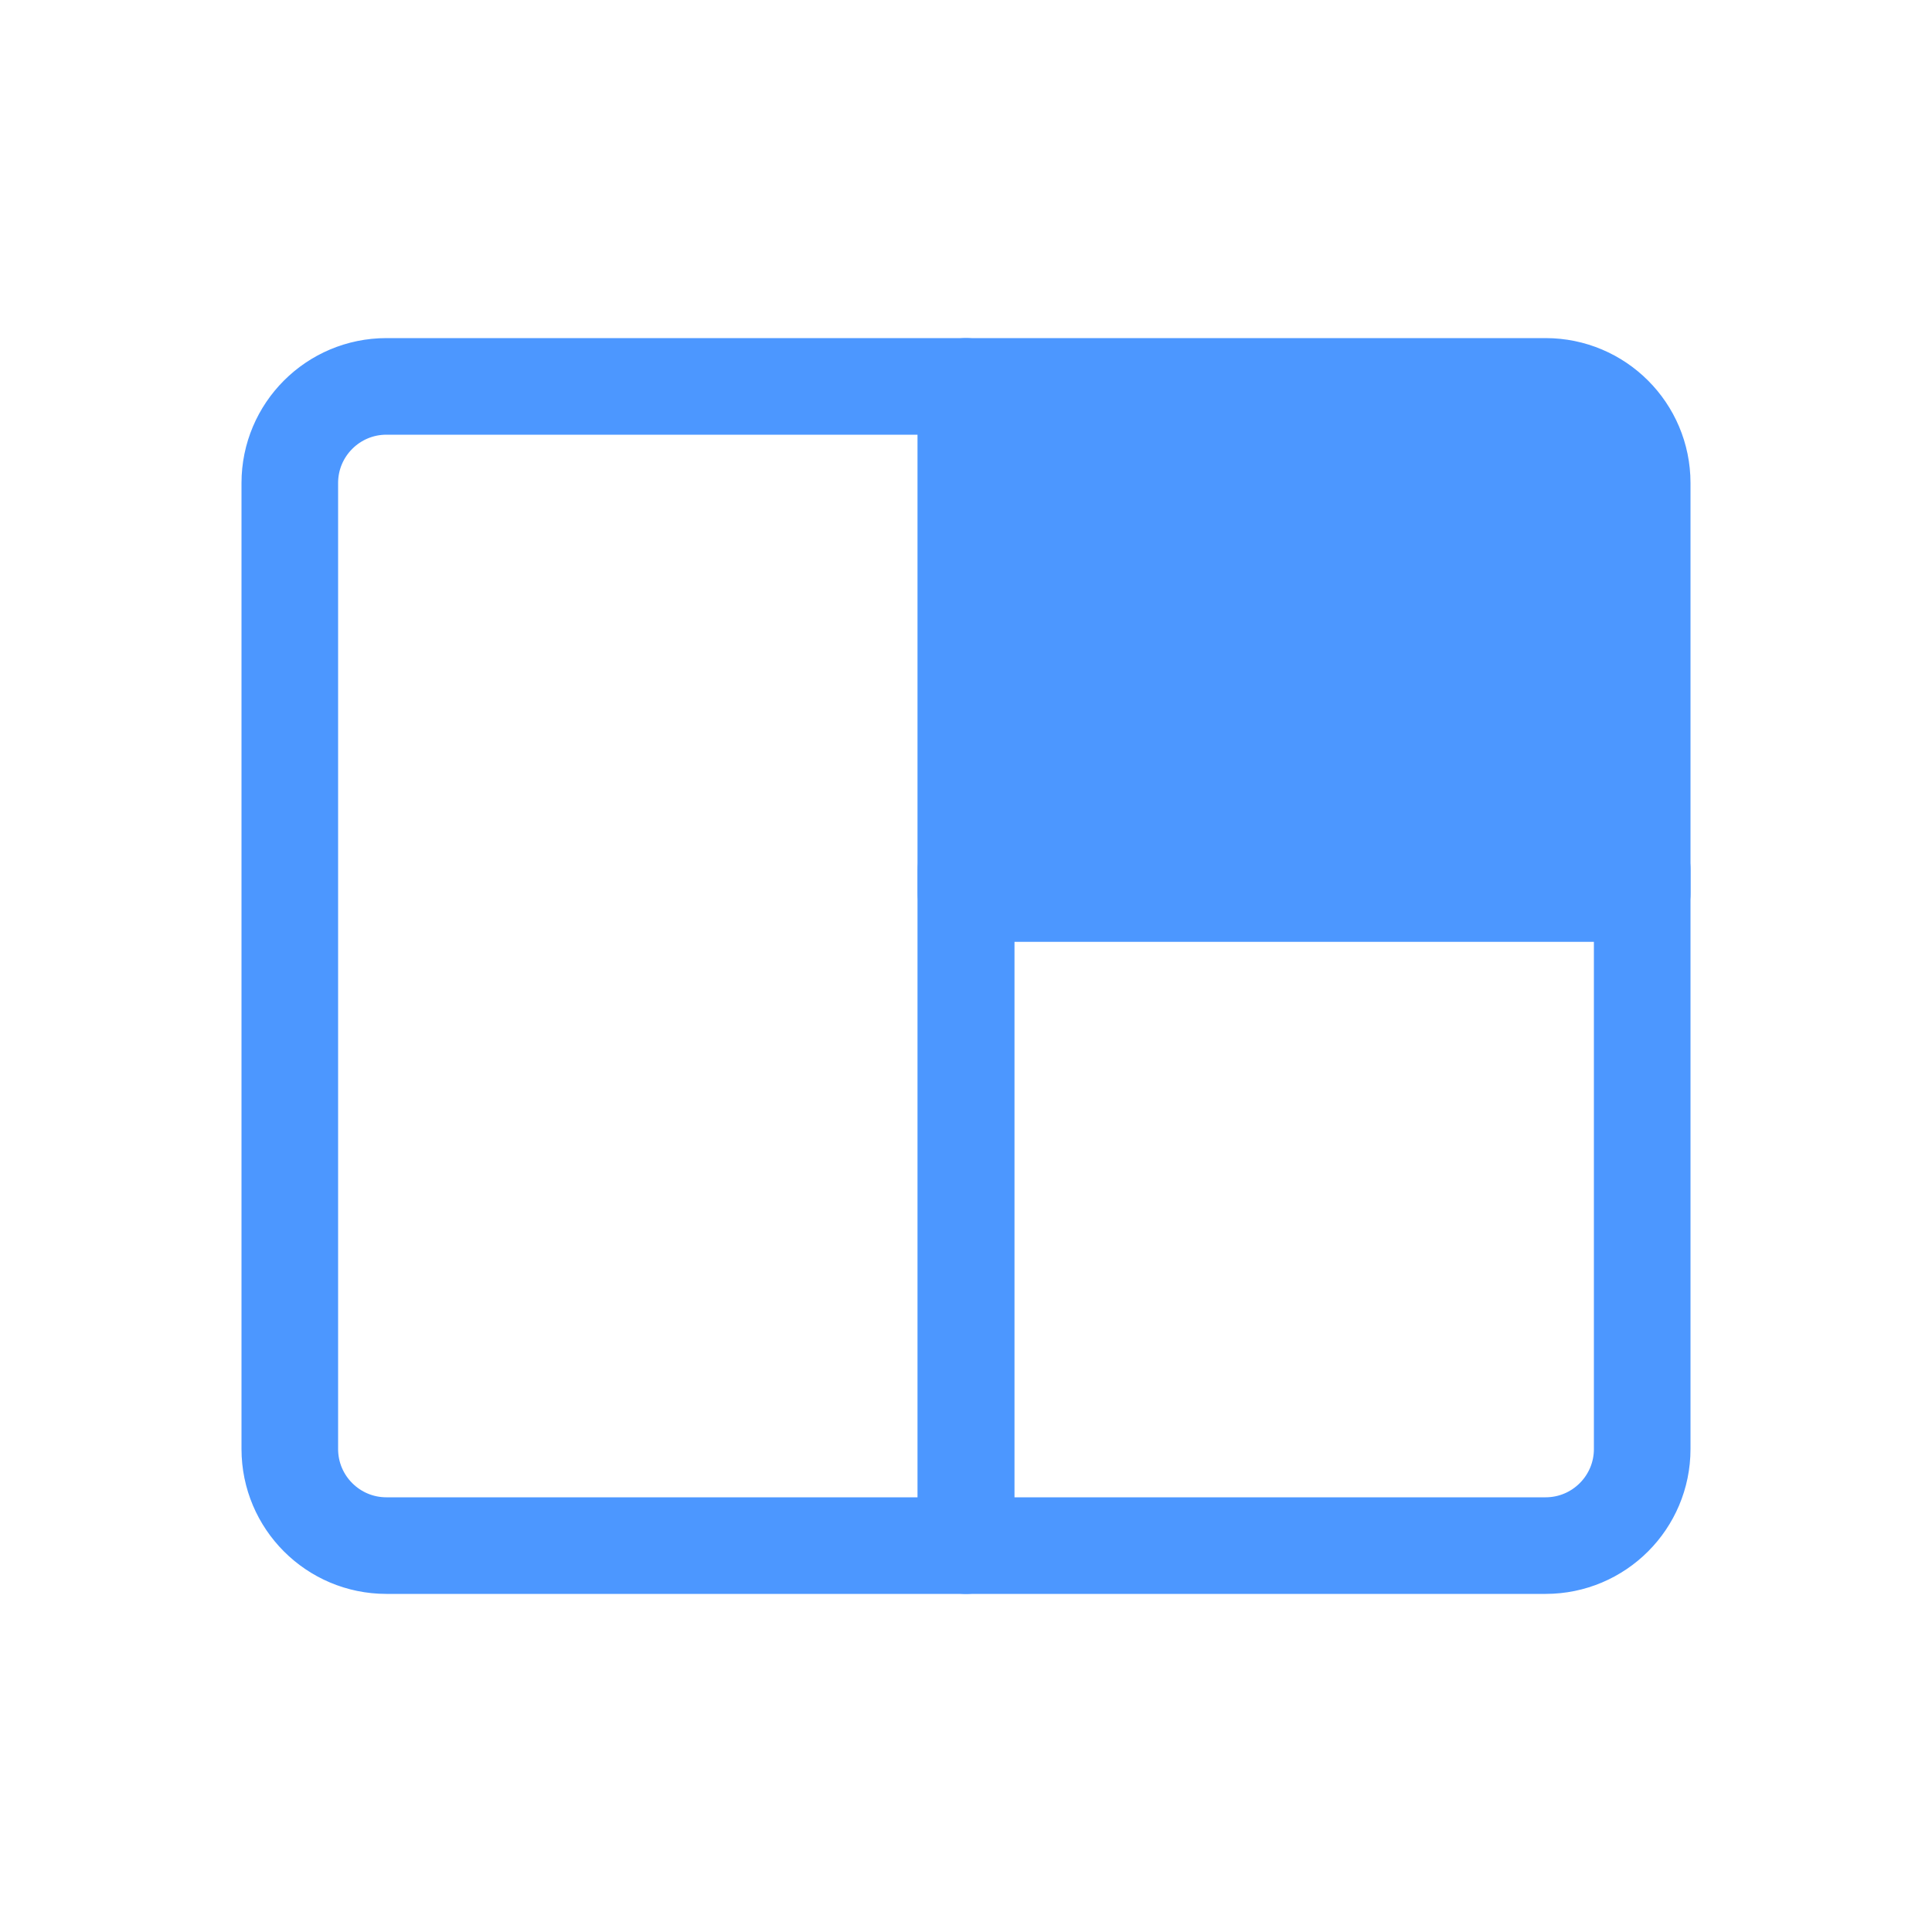
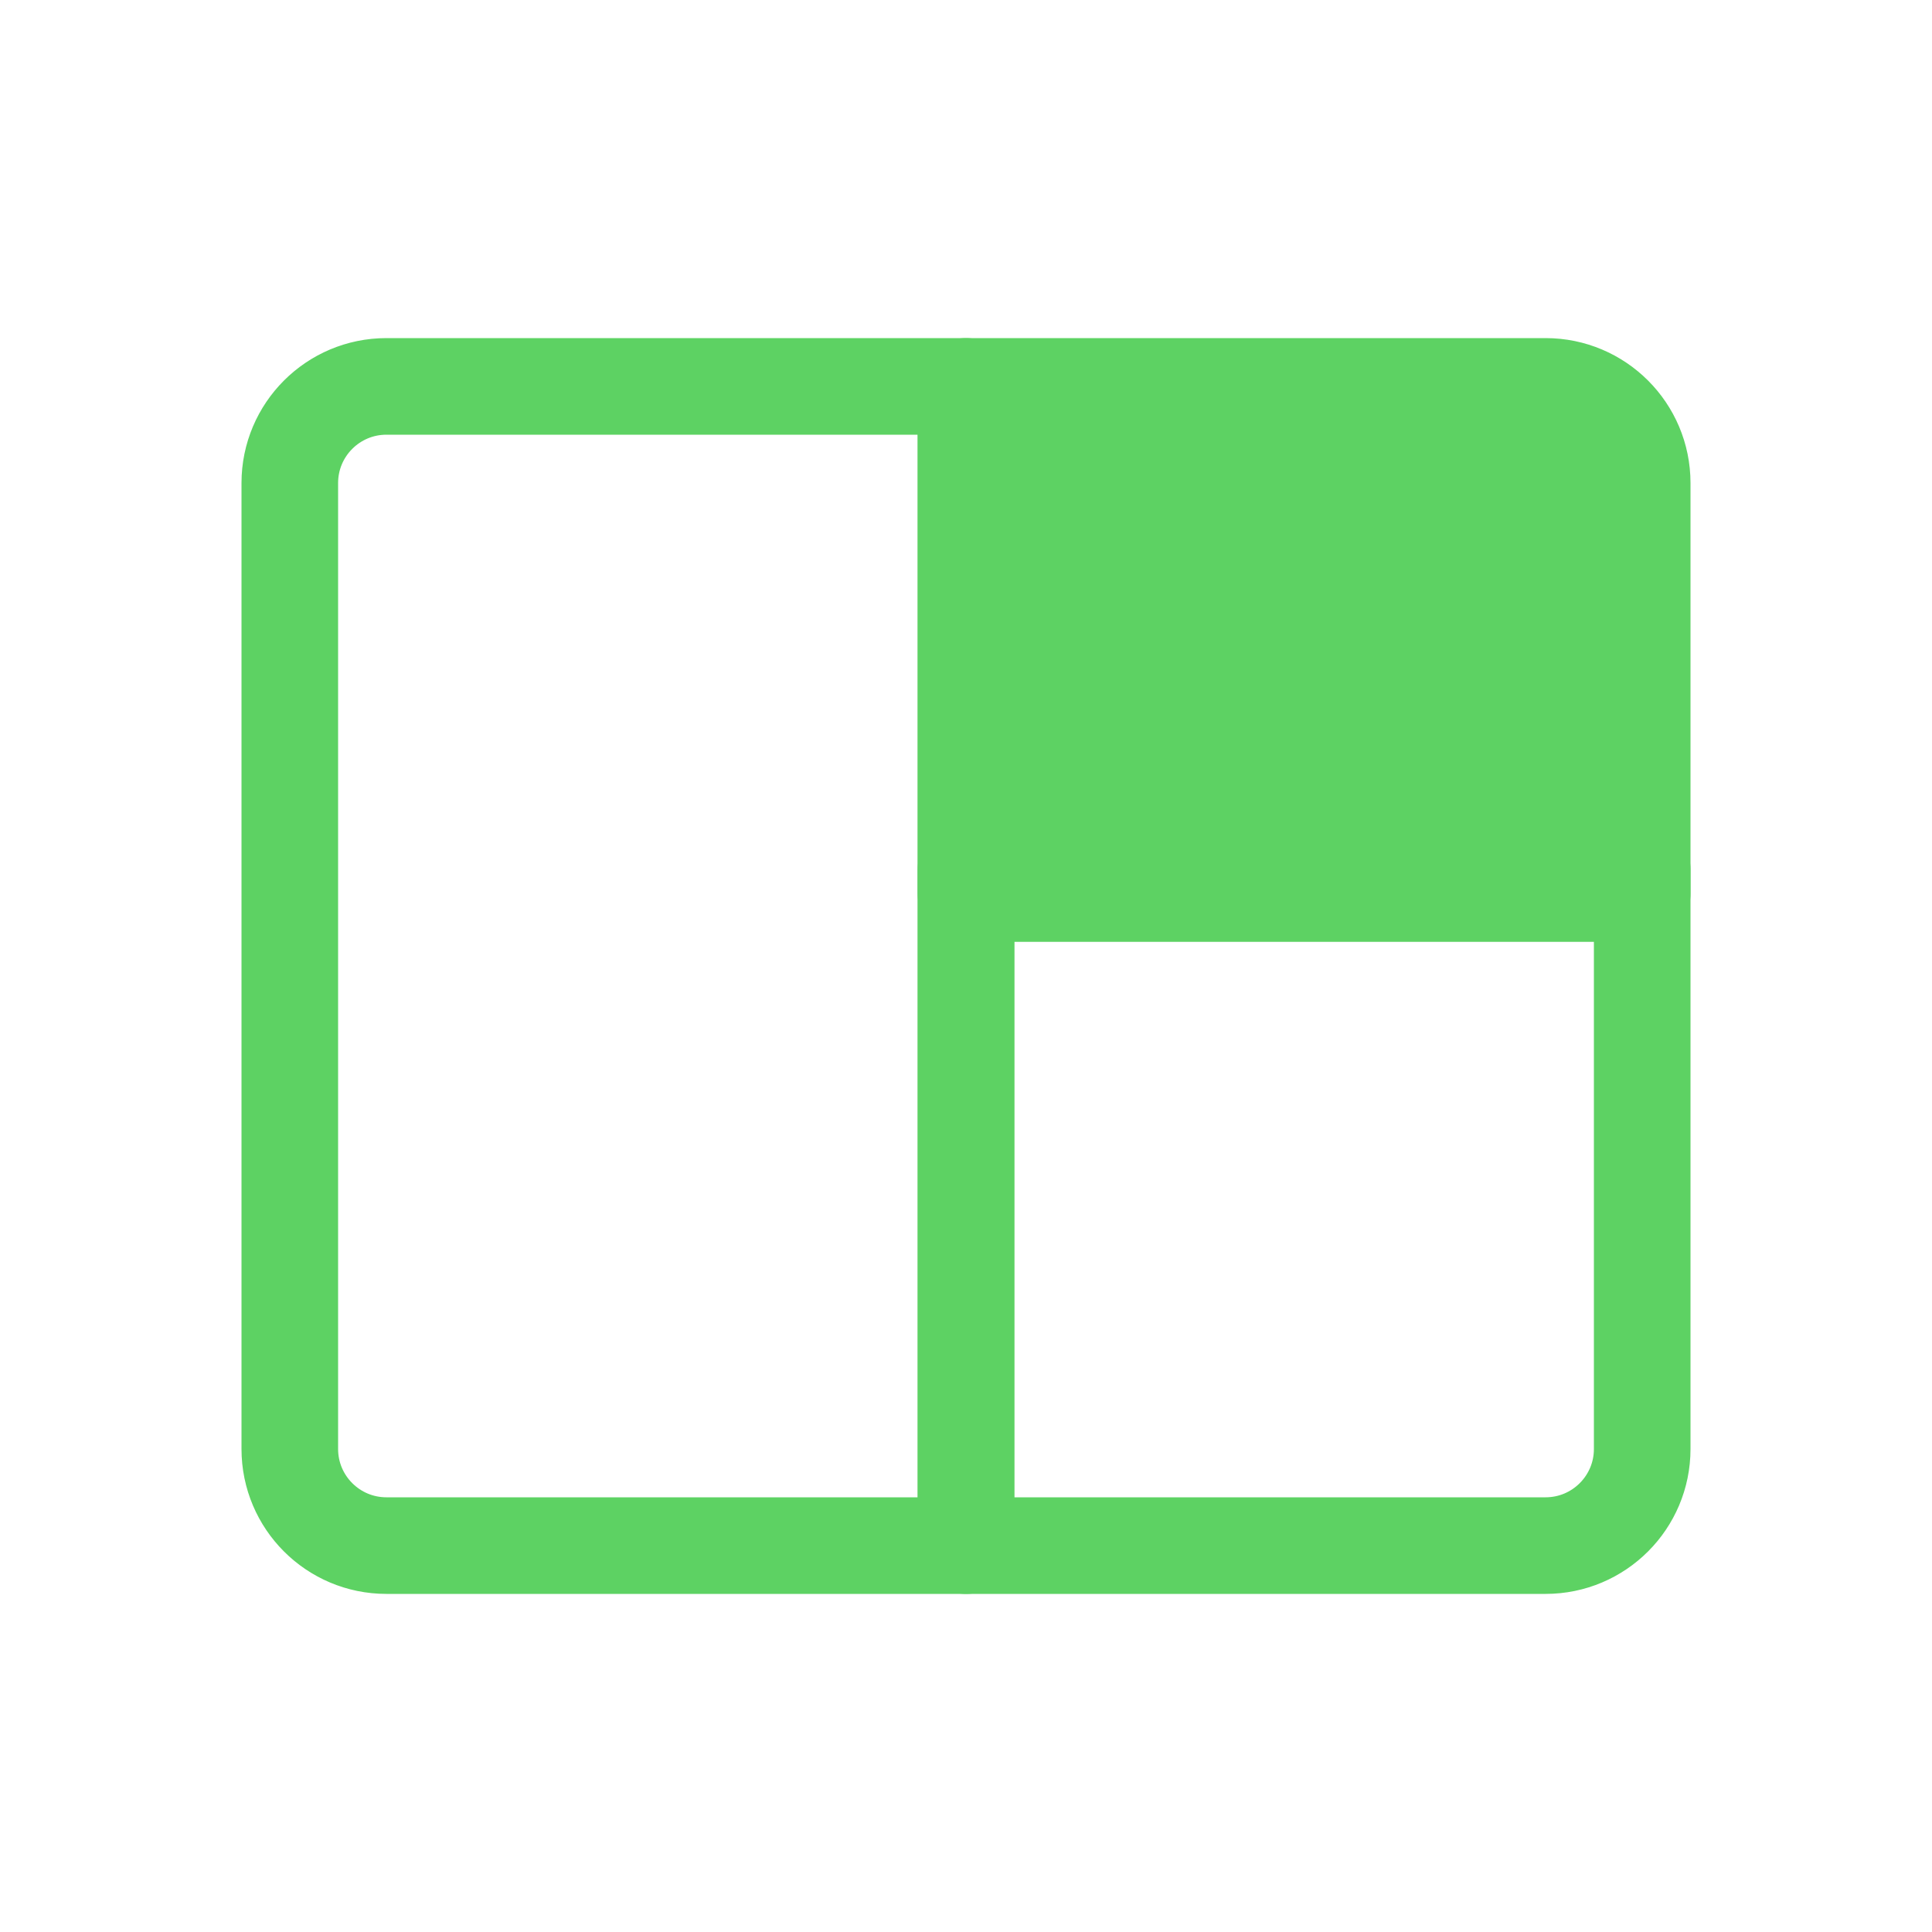
<svg xmlns="http://www.w3.org/2000/svg" width="20px" height="20px" viewBox="0 0 20 20" version="1.1">
  <defs />
  <g id="Page-1" stroke="none" stroke-width="1" fill="none" fill-rule="evenodd" stroke-linecap="round" stroke-linejoin="round">
-     <g id="Large-Stage-(active)" stroke="#4C97FF">
+     <g id="Large-Stage-(active)" stroke="#5DD263">
      <g id="large-stage-(inactive)" transform="translate(3, 4)">
        <path d="M1,0 L7,0 L7,12 L1,12 L1,12 C0.448,12 6.76353751e-17,11.552 0,11 L0,1 L0,1 C-6.76353751e-17,0.448 0.448,1.01453063e-16 1,0 Z" id="Rectangle" />
-         <path d="M7,0 L13,0 L13,0 C13.552,-1.01453063e-16 14,0.448 14,1 L14,5.25 L7,5.25 L7,0 Z" id="Rectangle" fill="#4C97FF" />
+         <path d="M7,0 L13,0 L13,0 C13.552,-1.01453063e-16 14,0.448 14,1 L14,5.25 L7,5.25 L7,0 Z" id="Rectangle" fill="#5DD263" />
        <path d="M7,5 L14,5 L14,11 L14,11 C14,11.552 13.552,12 13,12 L7,12 L7,5 Z" id="Rectangle-Copy" />
      </g>
    </g>
  </g>
</svg>
